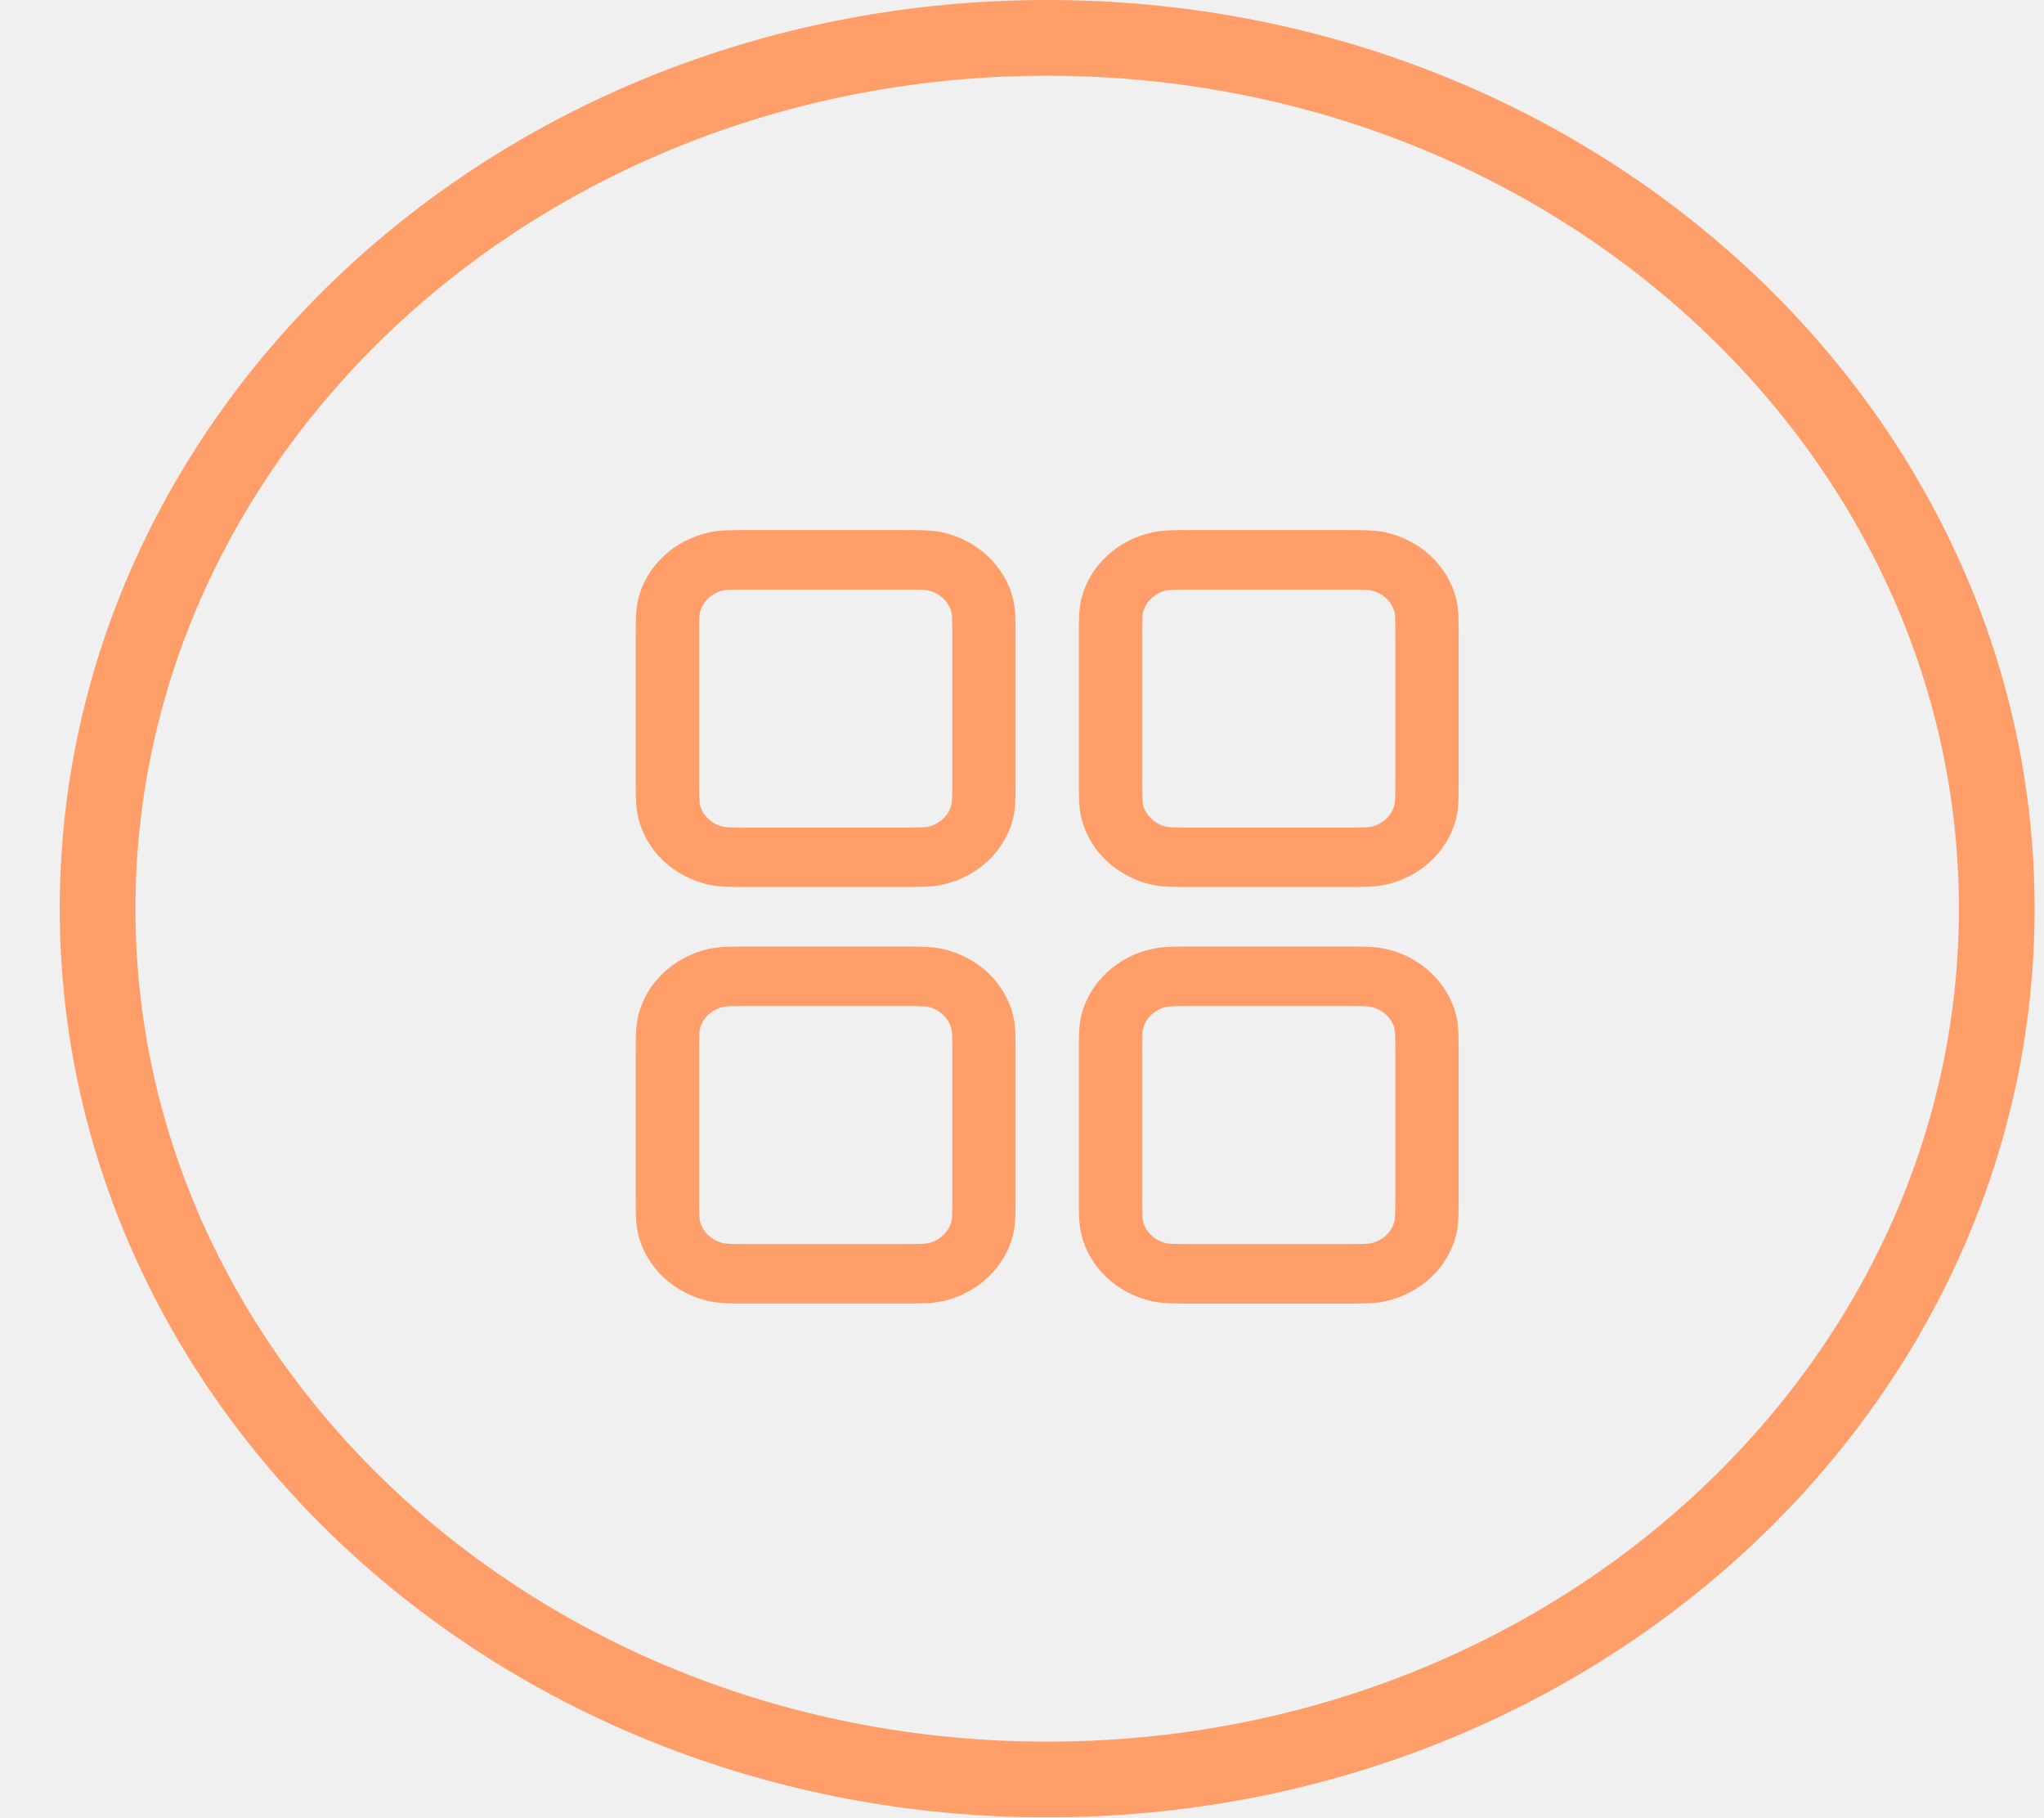
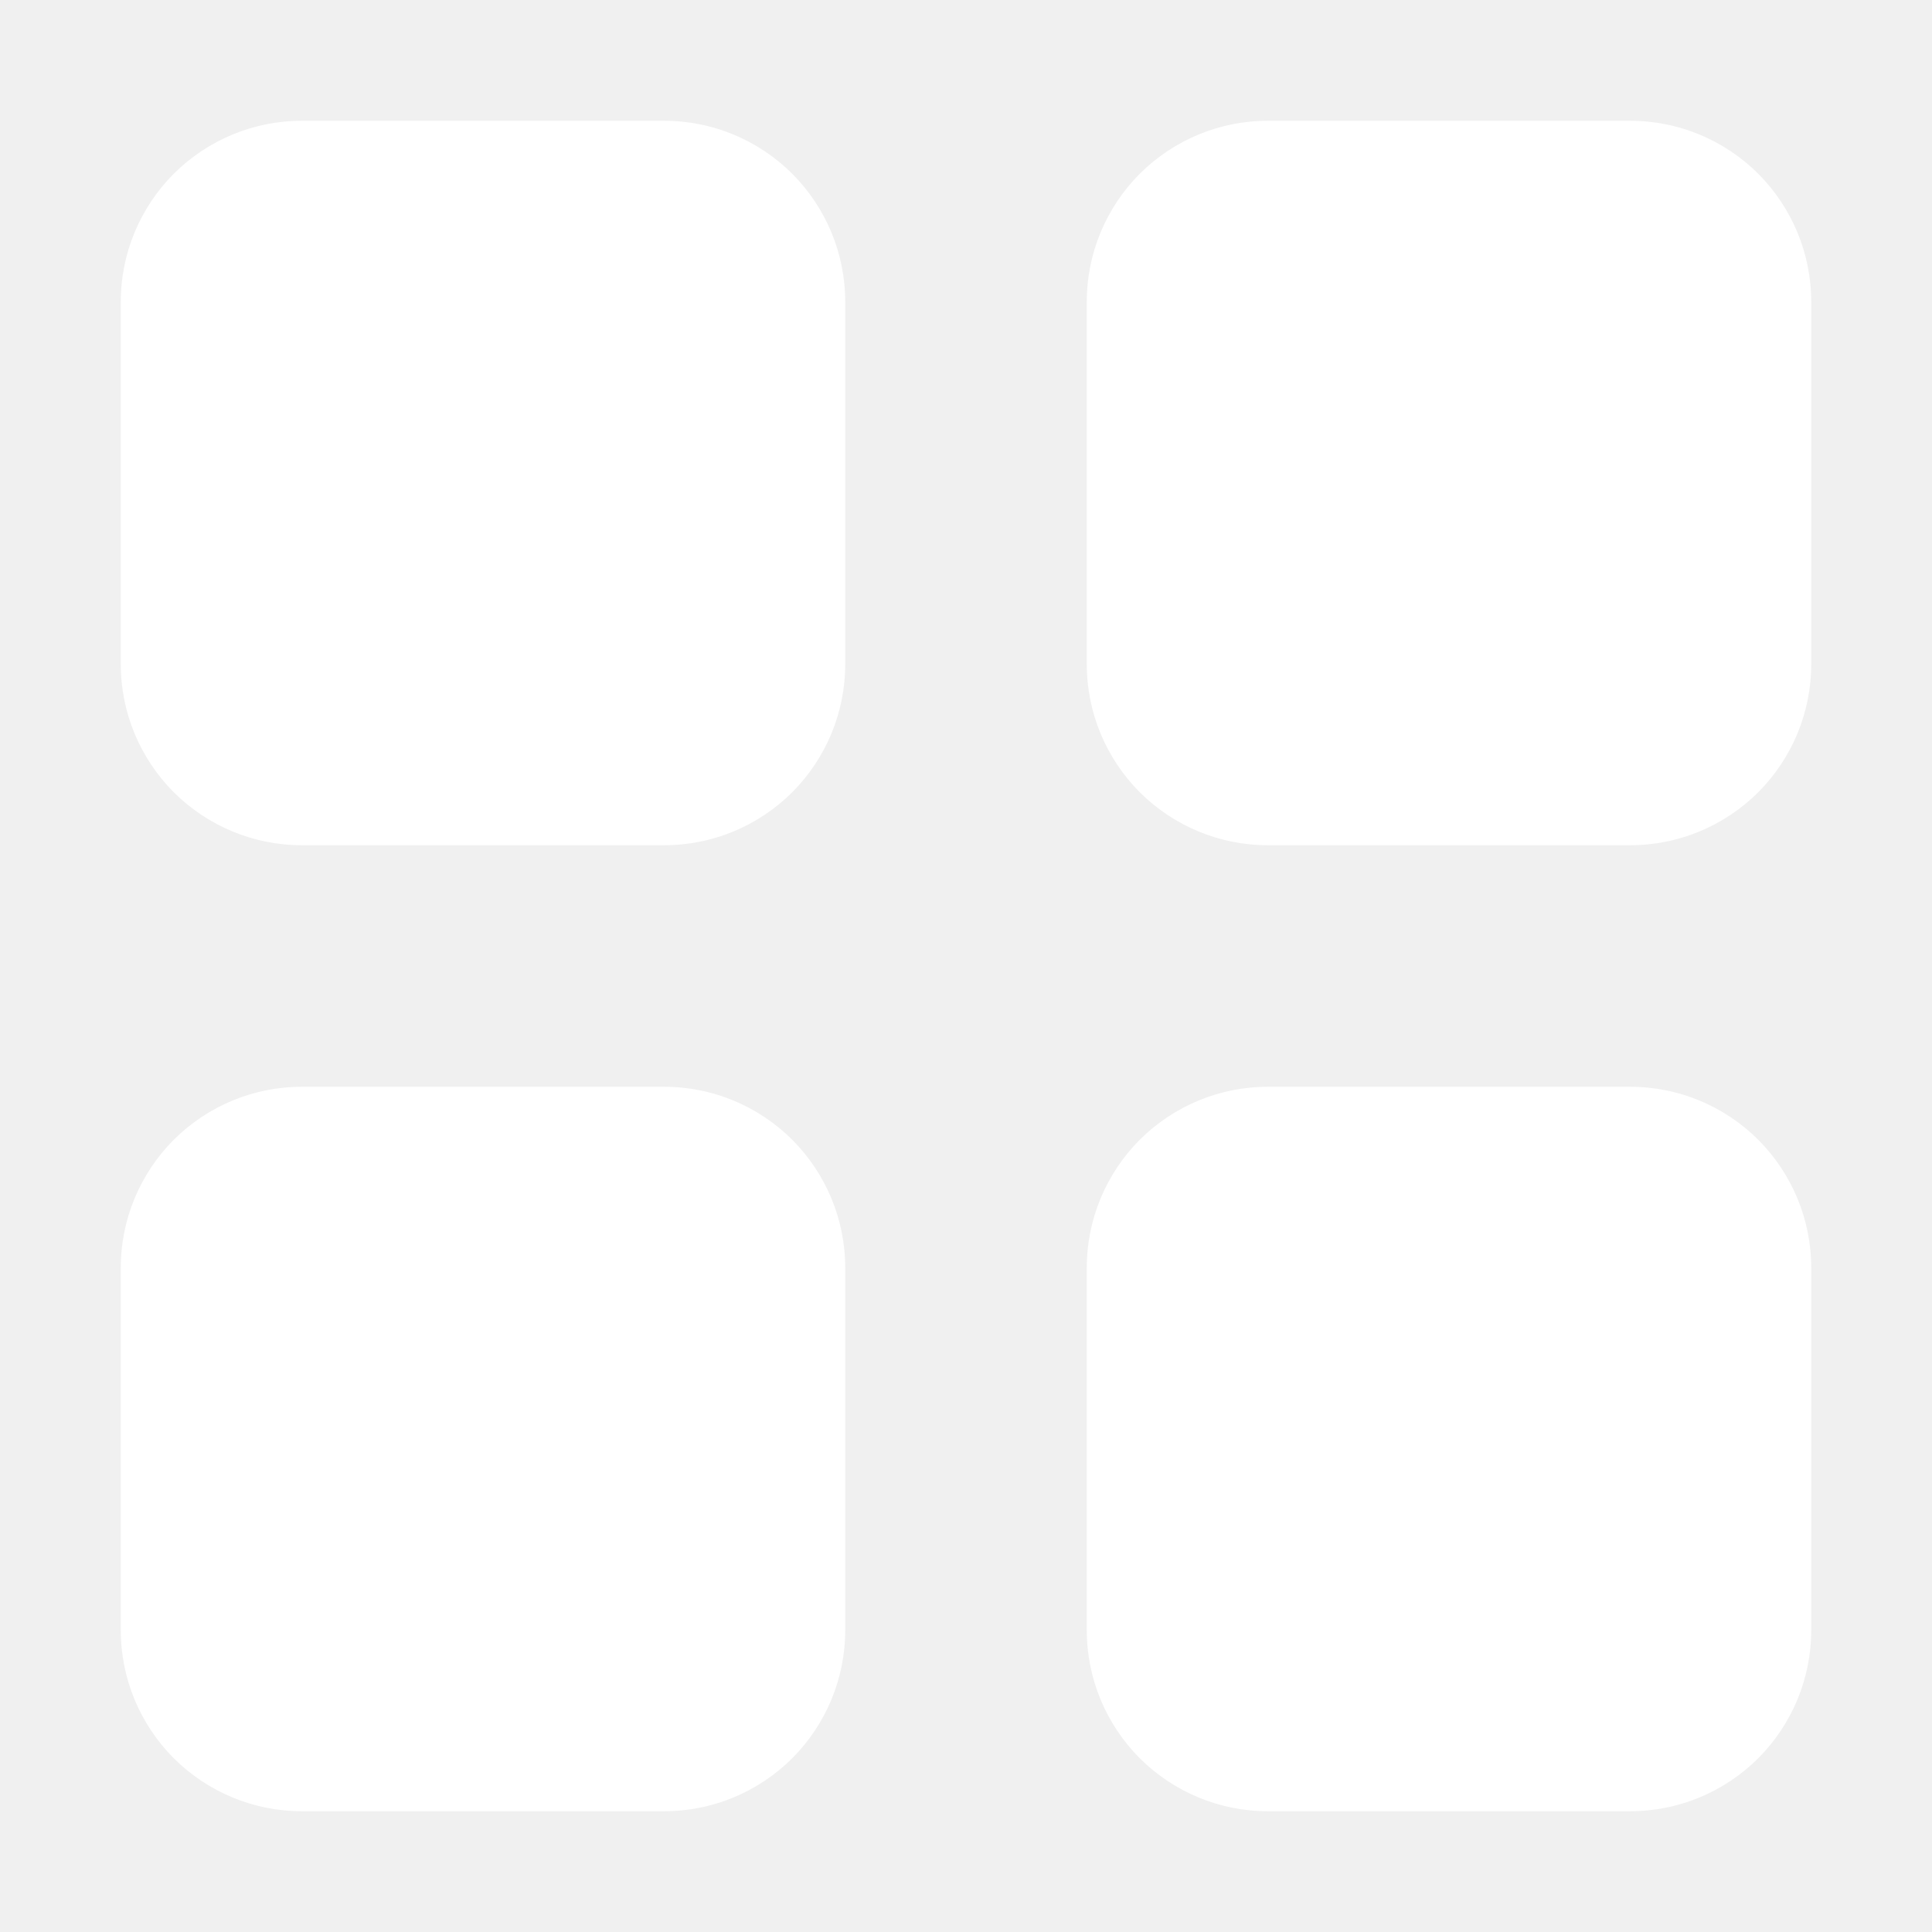
- <svg xmlns="http://www.w3.org/2000/svg" width="27" height="24" viewBox="0 0 27 24" fill="none">
-   <path d="M26.376 12C26.376 18.313 20.8 23.5 13.832 23.5C6.865 23.5 1.289 18.313 1.289 12C1.289 5.687 6.865 0.5 13.832 0.5C20.8 0.5 26.376 5.687 26.376 12Z" stroke="#FF9E68" />
-   <g clip-path="url(#clip0_1_9030)">
-     <path fill-rule="evenodd" clip-rule="evenodd" d="M9.903 7H9.862C9.67 7 9.505 7 9.36 7.032C9.135 7.083 8.929 7.191 8.765 7.345C8.601 7.499 8.486 7.692 8.432 7.904C8.398 8.04 8.398 8.194 8.398 8.375V10.339C8.398 10.519 8.398 10.674 8.433 10.811C8.487 11.022 8.602 11.216 8.765 11.37C8.929 11.524 9.135 11.632 9.36 11.683C9.505 11.714 9.669 11.714 9.862 11.714H11.952C12.143 11.714 12.308 11.714 12.454 11.682C12.679 11.632 12.885 11.523 13.049 11.37C13.212 11.216 13.328 11.022 13.382 10.811C13.415 10.674 13.415 10.52 13.415 10.339V8.375C13.415 8.195 13.415 8.04 13.381 7.904C13.327 7.692 13.212 7.498 13.048 7.344C12.885 7.191 12.679 7.082 12.454 7.031C12.308 7 12.144 7 11.952 7H9.903ZM9.555 7.797C9.591 7.789 9.647 7.786 9.903 7.786H11.91C12.168 7.786 12.223 7.788 12.259 7.797C12.334 7.814 12.403 7.85 12.457 7.901C12.512 7.952 12.55 8.017 12.568 8.087C12.576 8.12 12.579 8.172 12.579 8.414V10.3C12.579 10.542 12.576 10.594 12.567 10.628C12.549 10.698 12.511 10.763 12.456 10.814C12.402 10.865 12.333 10.902 12.258 10.918C12.224 10.925 12.168 10.929 11.91 10.929H9.903C9.646 10.929 9.591 10.926 9.555 10.918C9.48 10.901 9.411 10.865 9.356 10.813C9.302 10.762 9.263 10.697 9.245 10.627C9.238 10.595 9.235 10.543 9.235 10.3V8.414C9.235 8.172 9.237 8.12 9.246 8.087C9.264 8.016 9.303 7.952 9.357 7.9C9.412 7.849 9.481 7.813 9.556 7.796L9.555 7.797ZM15.756 7H15.714C15.523 7 15.358 7 15.213 7.032C14.988 7.083 14.782 7.191 14.618 7.345C14.454 7.499 14.339 7.692 14.285 7.904C14.251 8.04 14.251 8.194 14.251 8.375V10.339C14.251 10.519 14.251 10.674 14.286 10.811C14.339 11.022 14.454 11.216 14.618 11.37C14.782 11.524 14.988 11.632 15.213 11.683C15.358 11.714 15.522 11.714 15.714 11.714H17.805C17.996 11.714 18.161 11.714 18.306 11.682C18.532 11.632 18.738 11.523 18.901 11.37C19.065 11.216 19.18 11.022 19.235 10.811C19.268 10.674 19.268 10.52 19.268 10.339V8.375C19.268 8.195 19.268 8.04 19.234 7.904C19.18 7.692 19.065 7.498 18.901 7.344C18.738 7.191 18.532 7.082 18.306 7.031C18.161 7 17.997 7 17.805 7H15.756ZM15.408 7.797C15.444 7.789 15.5 7.786 15.756 7.786H17.763C18.02 7.786 18.076 7.788 18.112 7.797C18.187 7.814 18.255 7.85 18.31 7.901C18.365 7.952 18.403 8.017 18.421 8.087C18.429 8.12 18.432 8.172 18.432 8.414V10.3C18.432 10.542 18.428 10.594 18.42 10.628C18.402 10.698 18.364 10.763 18.309 10.814C18.255 10.865 18.186 10.902 18.111 10.918C18.076 10.926 18.02 10.929 17.763 10.929H15.756C15.499 10.929 15.444 10.926 15.408 10.918C15.332 10.901 15.264 10.865 15.209 10.813C15.155 10.762 15.116 10.697 15.098 10.627C15.091 10.595 15.087 10.543 15.087 10.3V8.414C15.087 8.172 15.09 8.12 15.099 8.087C15.117 8.016 15.155 7.952 15.21 7.9C15.265 7.849 15.333 7.813 15.409 7.796L15.408 7.797ZM9.862 12.5H11.952C12.143 12.5 12.308 12.5 12.454 12.532C12.679 12.583 12.885 12.691 13.049 12.845C13.212 12.999 13.328 13.192 13.382 13.404C13.415 13.54 13.415 13.694 13.415 13.875V15.839C13.415 16.019 13.415 16.174 13.381 16.311C13.327 16.522 13.212 16.716 13.048 16.87C12.885 17.024 12.679 17.132 12.454 17.183C12.308 17.214 12.144 17.214 11.952 17.214H9.862C9.67 17.214 9.505 17.214 9.36 17.182C9.135 17.131 8.929 17.023 8.765 16.869C8.601 16.716 8.486 16.522 8.432 16.311C8.398 16.174 8.398 16.02 8.398 15.839V13.875C8.398 13.695 8.398 13.54 8.433 13.404C8.487 13.192 8.602 12.998 8.765 12.845C8.929 12.691 9.135 12.582 9.36 12.531C9.505 12.5 9.669 12.5 9.862 12.5ZM9.903 13.286C9.646 13.286 9.591 13.288 9.555 13.297C9.48 13.314 9.411 13.35 9.356 13.401C9.302 13.452 9.263 13.517 9.245 13.587C9.238 13.62 9.235 13.671 9.235 13.914V15.8C9.235 16.042 9.237 16.094 9.246 16.128C9.264 16.198 9.303 16.263 9.357 16.314C9.412 16.365 9.481 16.401 9.556 16.418C9.591 16.426 9.646 16.429 9.903 16.429H11.91C12.168 16.429 12.223 16.425 12.259 16.418C12.334 16.401 12.403 16.365 12.457 16.313C12.512 16.262 12.55 16.197 12.568 16.127C12.576 16.094 12.579 16.042 12.579 15.8V13.914C12.579 13.672 12.576 13.62 12.567 13.587C12.549 13.516 12.511 13.451 12.456 13.4C12.402 13.349 12.333 13.313 12.258 13.296C12.224 13.289 12.168 13.286 11.91 13.286H9.903ZM15.756 12.5H15.714C15.523 12.5 15.358 12.5 15.213 12.532C14.988 12.583 14.782 12.691 14.618 12.845C14.454 12.999 14.339 13.192 14.285 13.404C14.251 13.54 14.251 13.694 14.251 13.875V15.839C14.251 16.019 14.251 16.174 14.286 16.311C14.339 16.522 14.454 16.716 14.618 16.87C14.782 17.024 14.988 17.132 15.213 17.183C15.358 17.215 15.523 17.215 15.714 17.215H17.805C17.996 17.215 18.161 17.215 18.306 17.183C18.532 17.132 18.737 17.024 18.901 16.87C19.065 16.716 19.18 16.523 19.234 16.311C19.268 16.175 19.268 16.02 19.268 15.84V13.875C19.268 13.695 19.268 13.54 19.234 13.404C19.18 13.192 19.065 12.998 18.901 12.845C18.738 12.691 18.532 12.582 18.306 12.531C18.161 12.5 17.997 12.5 17.805 12.5H15.756ZM15.408 13.297C15.444 13.289 15.5 13.286 15.756 13.286H17.763C18.02 13.286 18.076 13.288 18.112 13.297C18.187 13.314 18.255 13.35 18.31 13.401C18.365 13.452 18.403 13.517 18.421 13.587C18.429 13.62 18.432 13.672 18.432 13.914V15.8C18.432 16.042 18.428 16.094 18.42 16.128C18.402 16.198 18.364 16.263 18.309 16.314C18.255 16.365 18.186 16.401 18.111 16.418C18.076 16.426 18.02 16.429 17.763 16.429H15.756C15.499 16.429 15.444 16.425 15.408 16.418C15.332 16.401 15.264 16.365 15.209 16.313C15.155 16.262 15.116 16.197 15.098 16.127C15.091 16.095 15.087 16.043 15.087 15.8V13.914C15.087 13.672 15.09 13.62 15.099 13.587C15.117 13.516 15.155 13.451 15.21 13.4C15.265 13.349 15.333 13.313 15.409 13.296L15.408 13.297Z" fill="#FF9E68" />
-   </g>
+ <svg xmlns="http://www.w3.org/2000/svg" width="16" height="16" viewBox="0 0 16 16" fill="none">
+   <path fill-rule="evenodd" clip-rule="evenodd" d="M1 2.5C1 2.102 1.158 1.721 1.439 1.439C1.721 1.158 2.102 1 2.5 1H5.5C5.898 1 6.279 1.158 6.561 1.439C6.842 1.721 7 2.102 7 2.5V5.5C7 5.898 6.842 6.279 6.561 6.561C6.279 6.842 5.898 7 5.5 7H2.5C2.102 7 1.721 6.842 1.439 6.561C1.158 6.279 1 5.898 1 5.5V2.5ZM9 2.5C9 2.102 9.158 1.721 9.439 1.439C9.721 1.158 10.102 1 10.5 1H13.5C13.898 1 14.279 1.158 14.561 1.439C14.842 1.721 15 2.102 15 2.5V5.5C15 5.898 14.842 6.279 14.561 6.561C14.279 6.842 13.898 7 13.5 7H10.5C10.102 7 9.721 6.842 9.439 6.561C9.158 6.279 9 5.898 9 5.5V2.5ZM1 10.5C1 10.102 1.158 9.721 1.439 9.439C1.721 9.158 2.102 9 2.5 9H5.5C5.898 9 6.279 9.158 6.561 9.439C6.842 9.721 7 10.102 7 10.5V13.5C7 13.898 6.842 14.279 6.561 14.561C6.279 14.842 5.898 15 5.5 15H2.5C2.102 15 1.721 14.842 1.439 14.561C1.158 14.279 1 13.898 1 13.5V10.5ZM9 10.5C9 10.102 9.158 9.721 9.439 9.439C9.721 9.158 10.102 9 10.5 9H13.5C13.898 9 14.279 9.158 14.561 9.439C14.842 9.721 15 10.102 15 10.5V13.5C15 13.898 14.842 14.279 14.561 14.561C14.279 14.842 13.898 15 13.5 15H10.5C10.102 15 9.721 14.842 9.439 14.561C9.158 14.279 9 13.898 9 13.5V10.5Z" fill="white" />
</svg>
